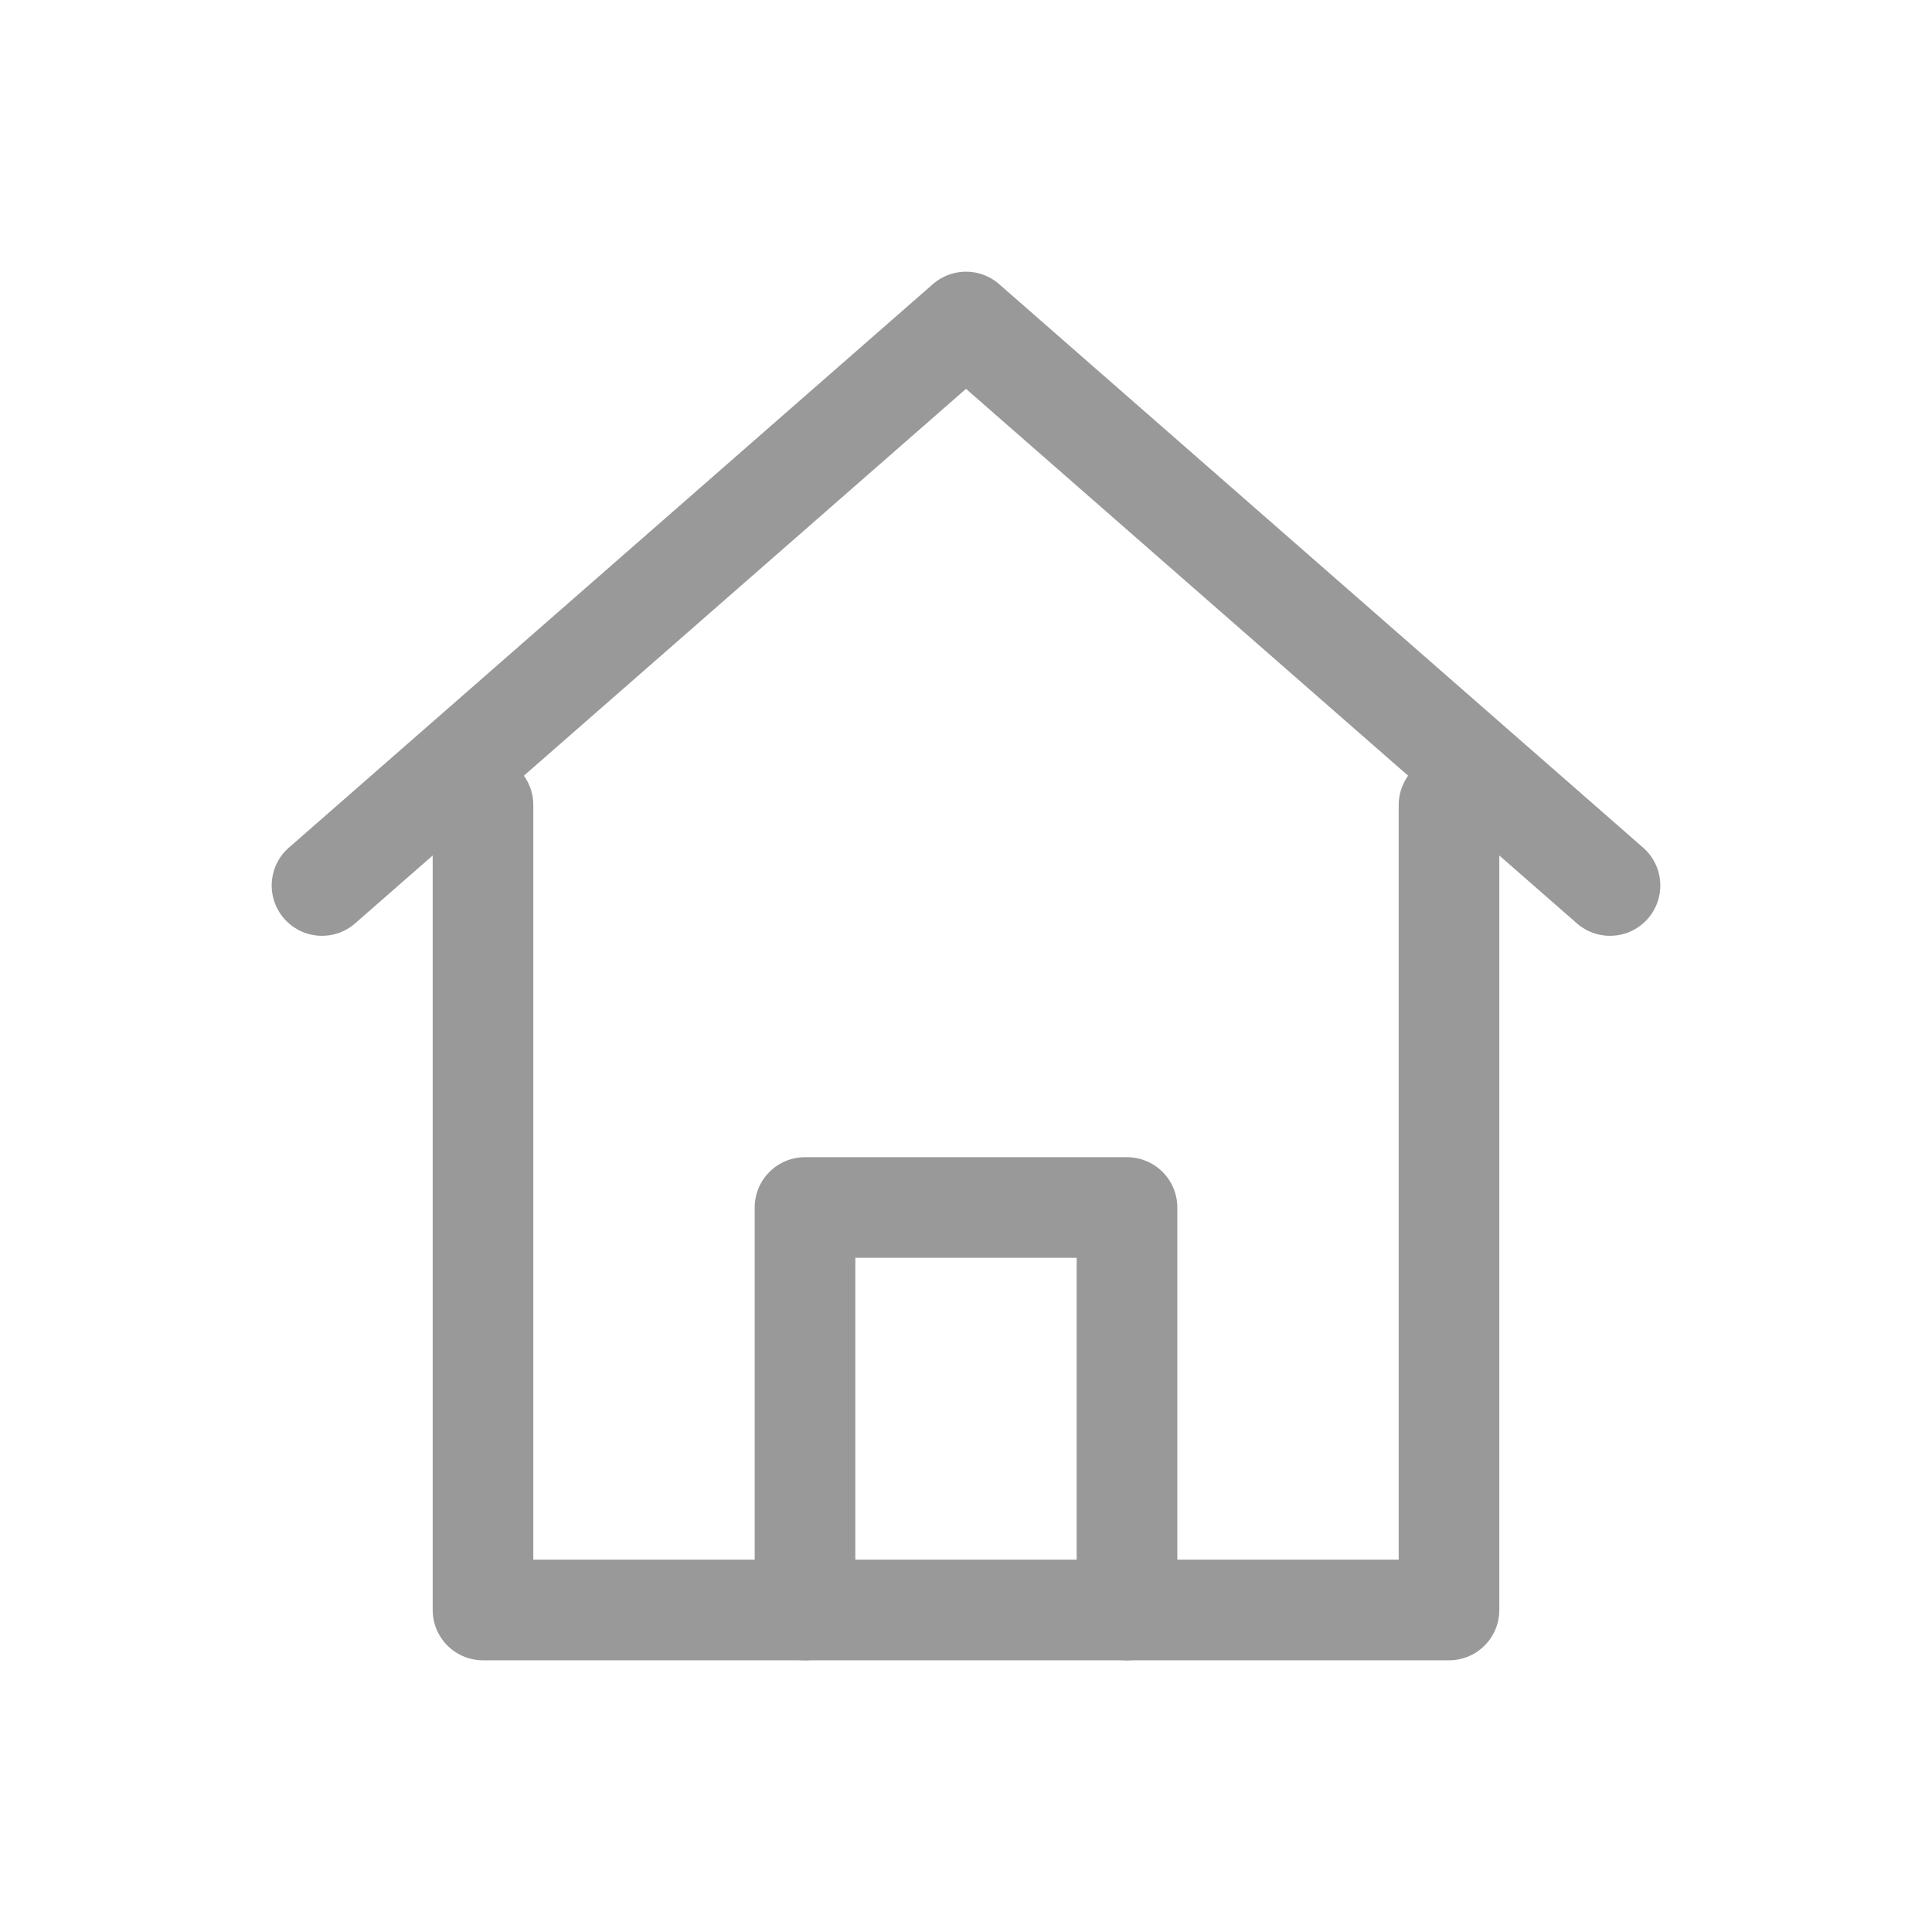
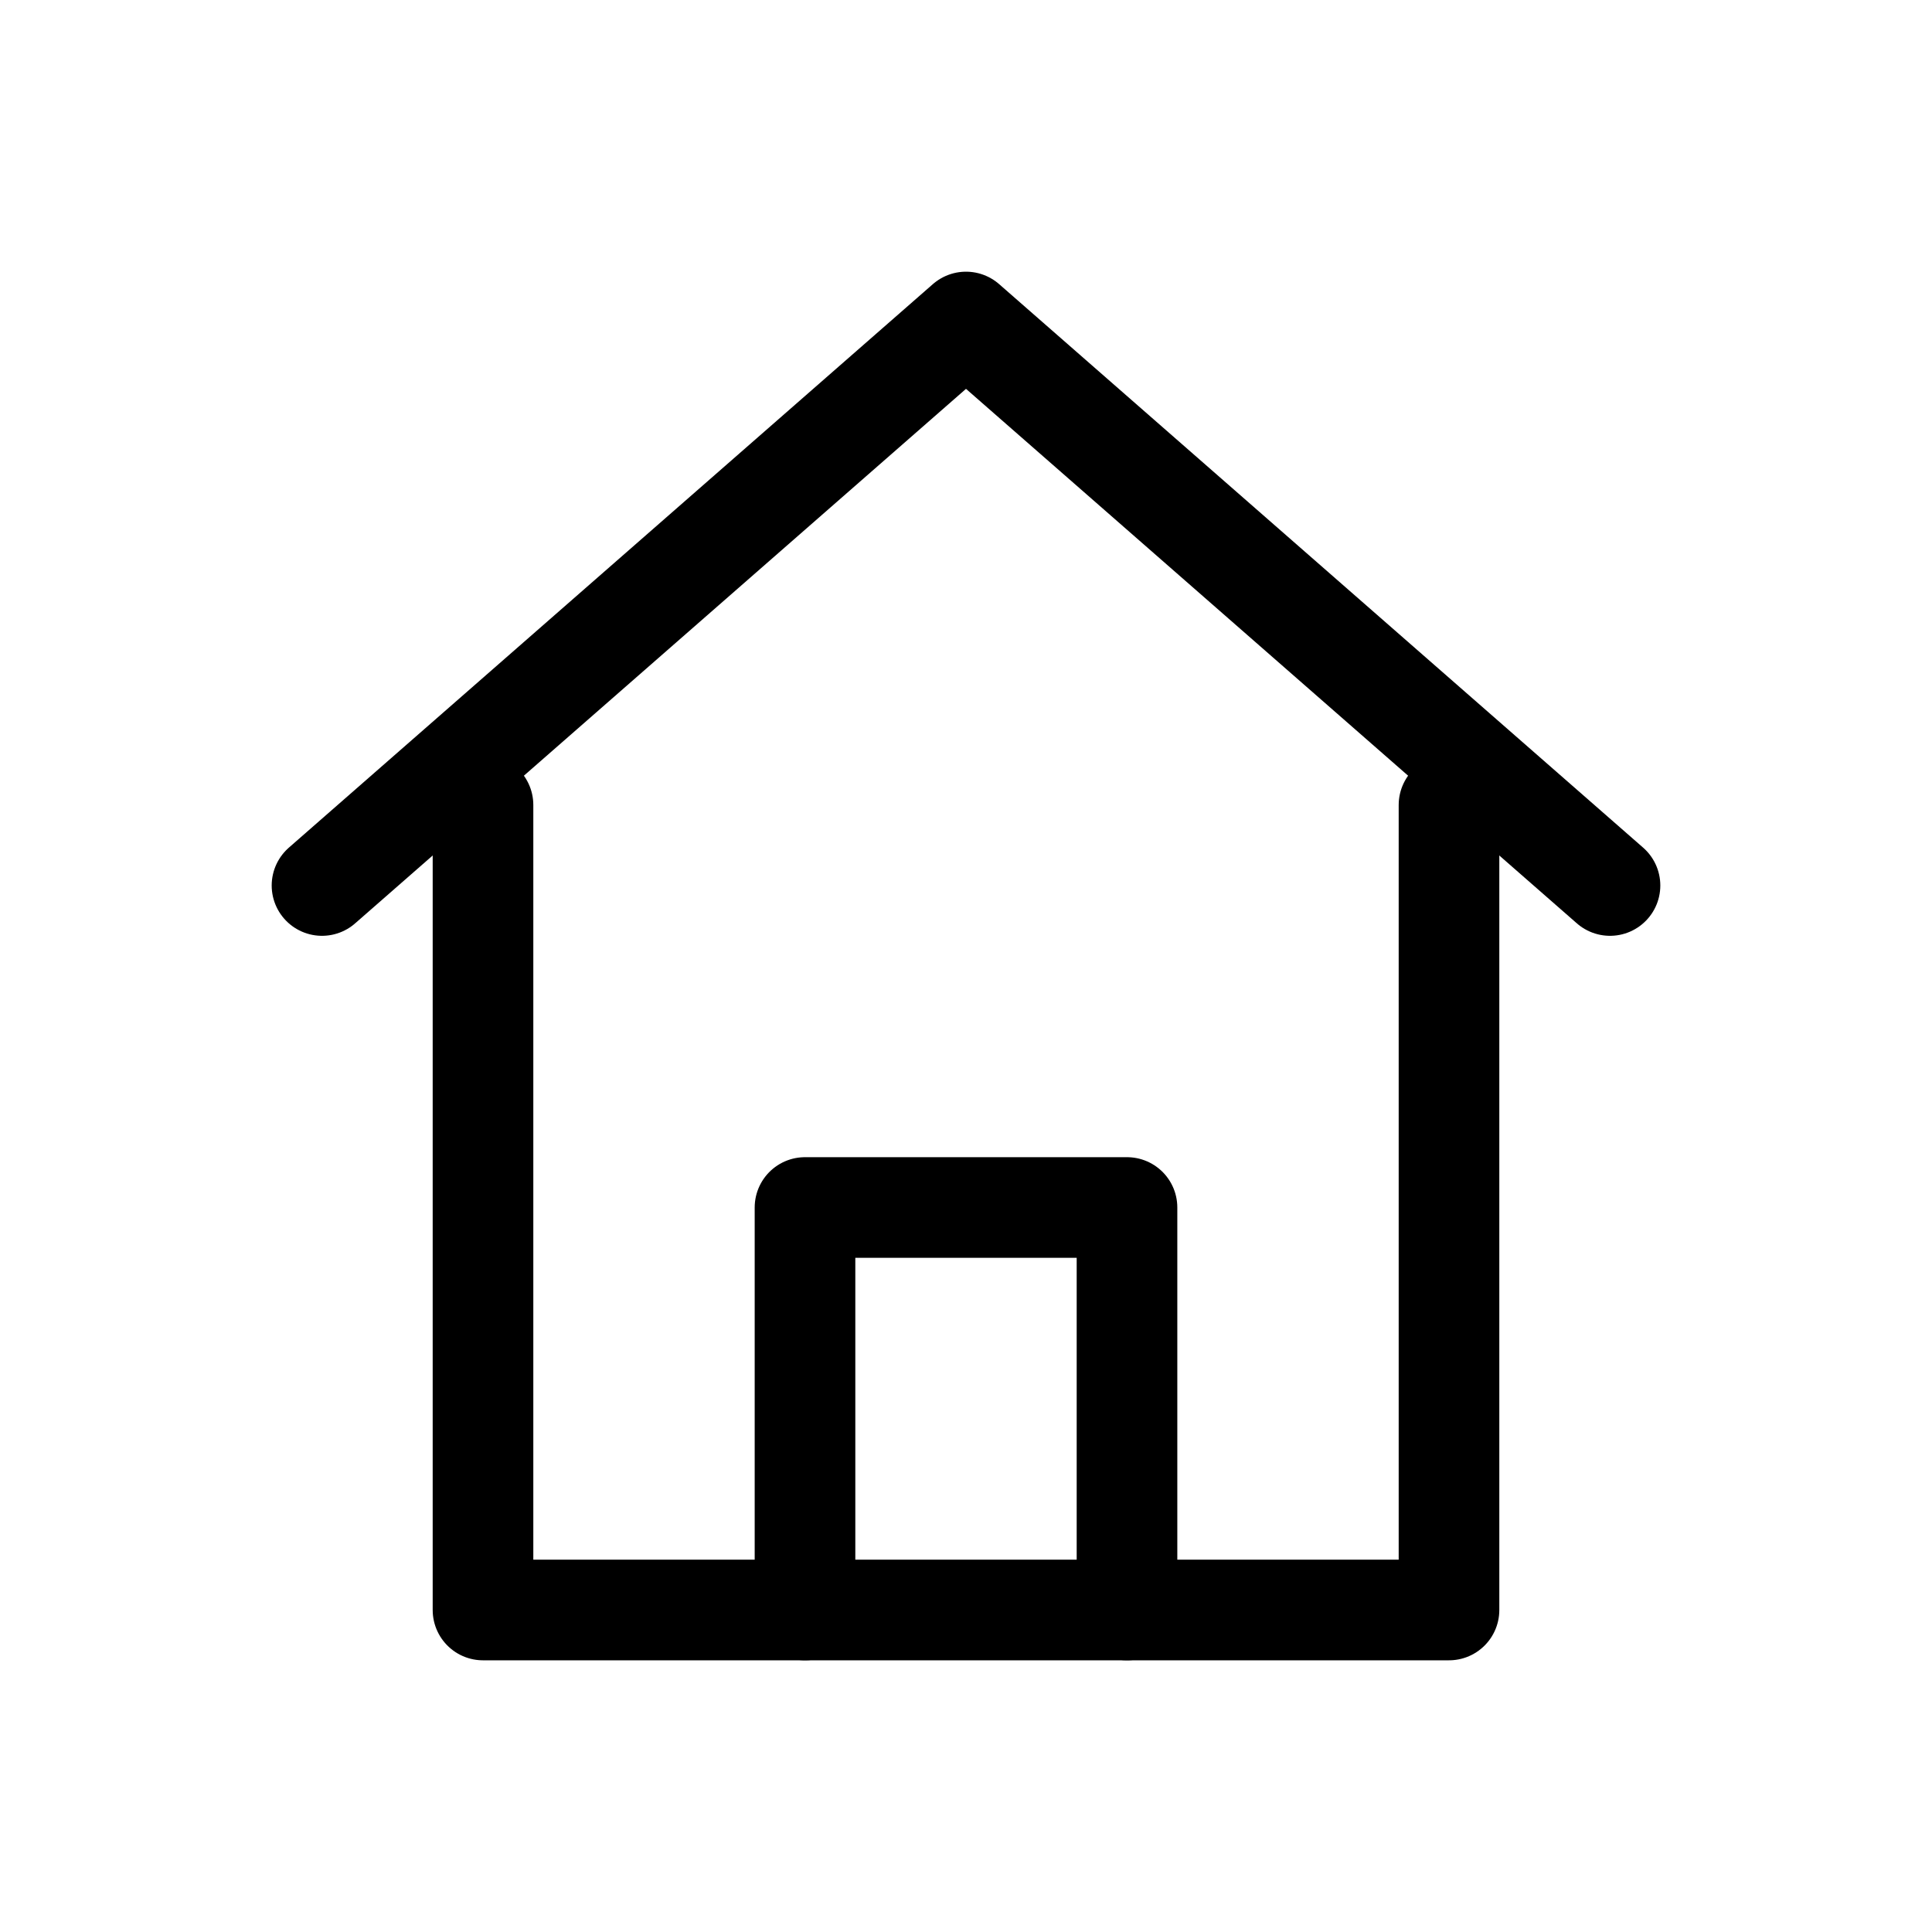
- <svg xmlns="http://www.w3.org/2000/svg" width="48" height="48" viewBox="0 0 48 48" fill="none" stroke="#999" stroke-width="2.5" stroke-linecap="round" stroke-linejoin="round">
+ <svg xmlns="http://www.w3.org/2000/svg" width="48" height="48" viewBox="0 0 48 48" fill="none" stroke="currentColor" stroke-width="2.5" stroke-linecap="round" stroke-linejoin="round">
  <path d="M8 22 L24 8 L40 22" />
  <path d="M12 20 V40 H36 V20" />
  <path d="M20 40 V30 H28 V40" />
</svg>
